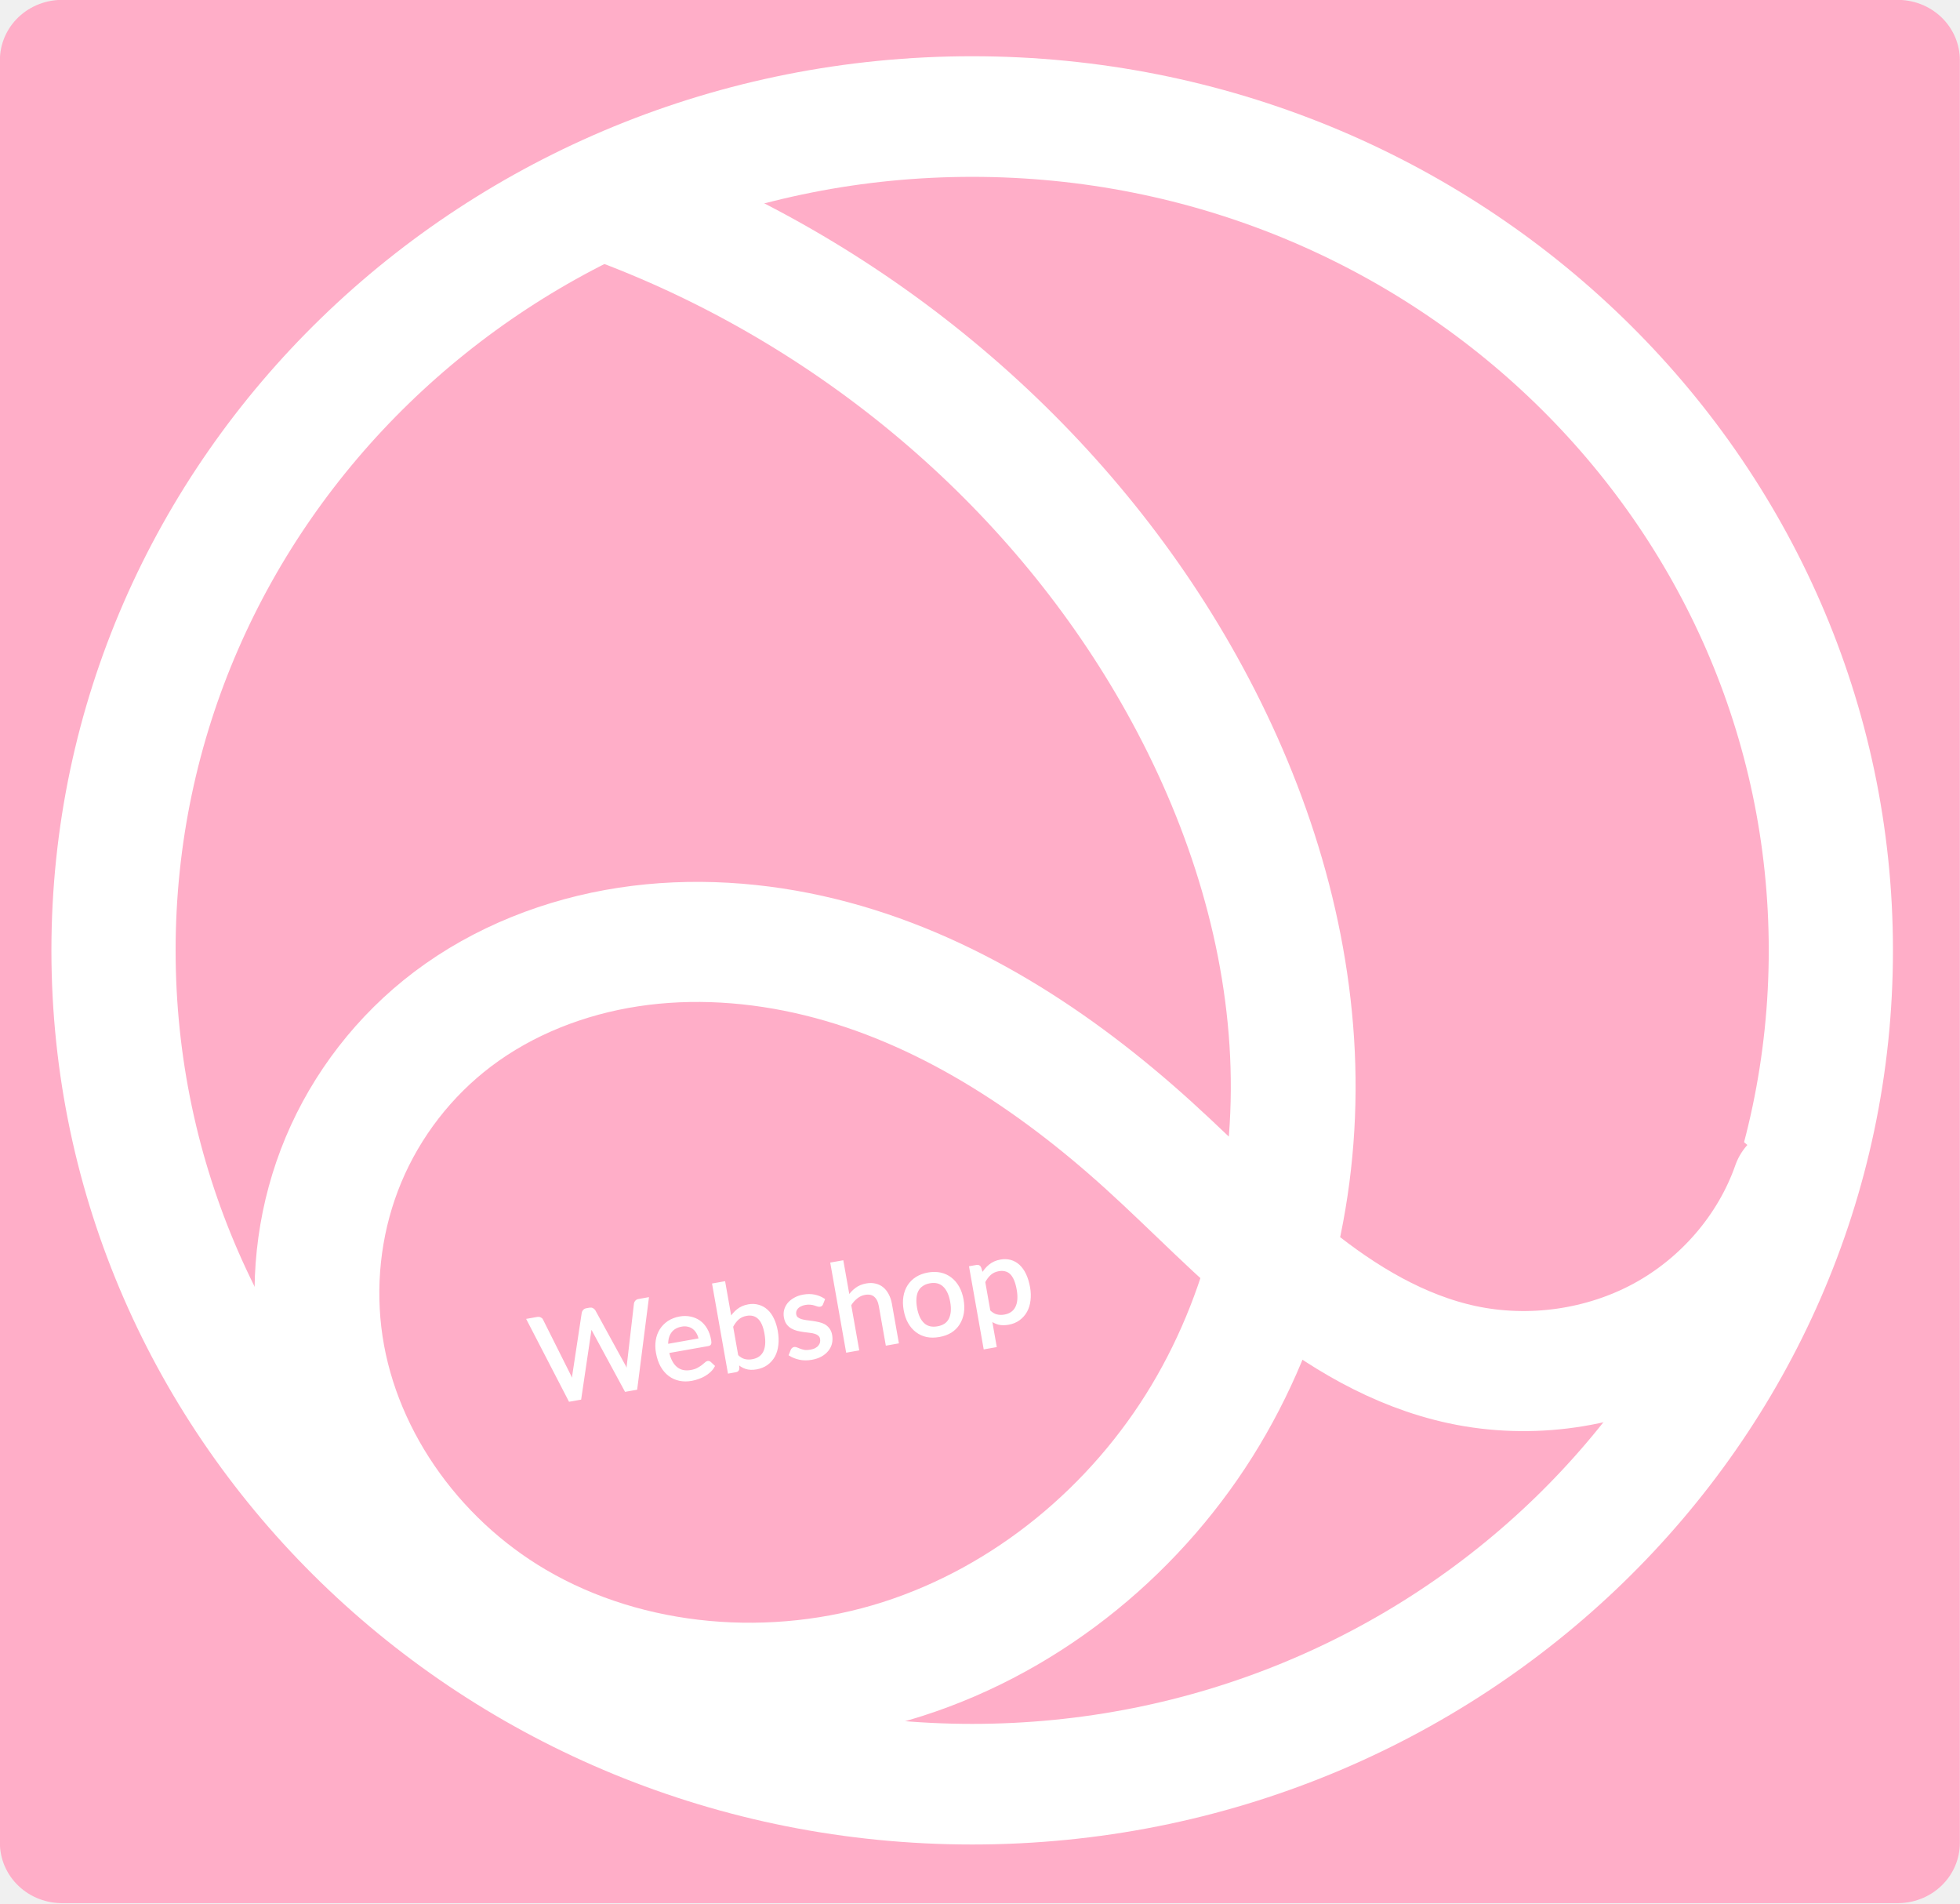
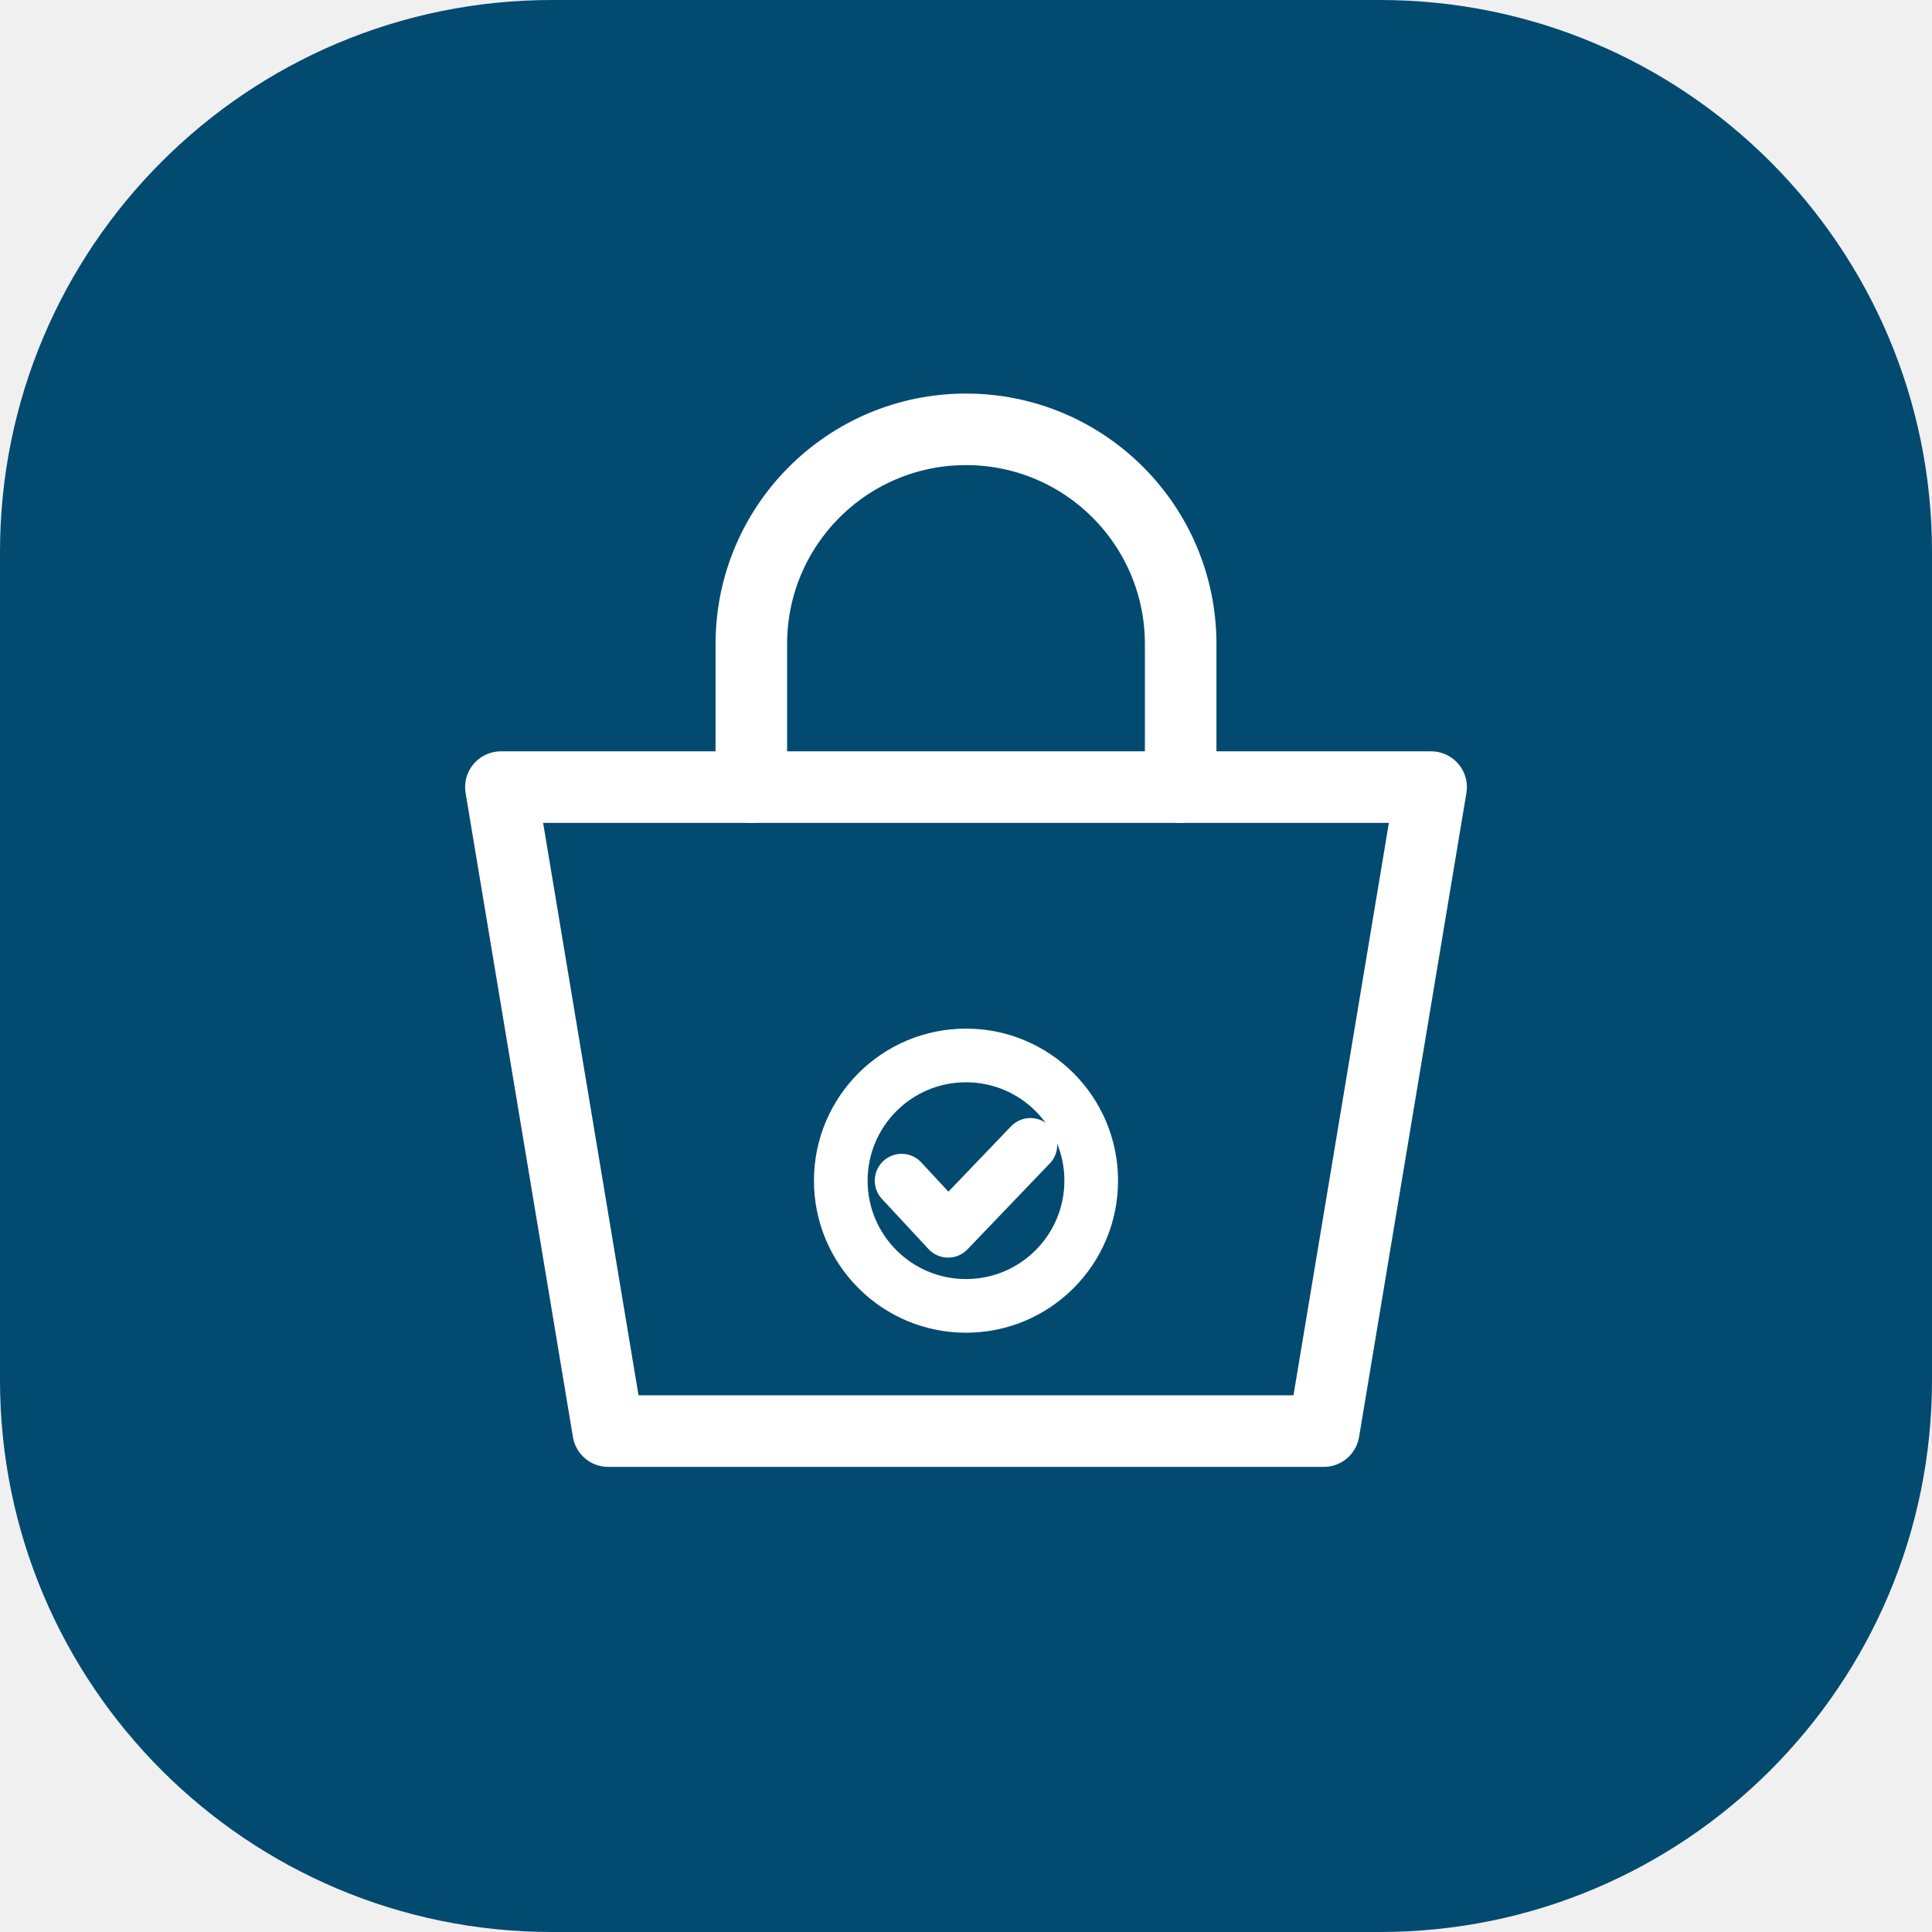
- <svg xmlns="http://www.w3.org/2000/svg" width="80.075mm" height="77.739mm" version="1.1" viewBox="0 0 80.075 77.739" id="svg2">
-   <defs id="defs2">
-     <rect x="54.679" y="116.791" width="140.113" height="26.614" id="rect3" />
-   </defs>
-   <g transform="translate(-101.33 -150.79)" id="g2" style="fill:#ffaec8;fill-opacity:1">
-     <g transform="matrix(.48387 0 0 .46976 85.495 54.406)" stroke-linecap="round" id="g1" style="fill:#ffaec8;fill-opacity:1">
-       <rect x="37.96" y="210.41" width="155" height="155" fill="#6195ff" stroke="#6195ff" stroke-linejoin="round" stroke-miterlimit="0" stroke-width="10.487" style="paint-order:normal;fill:#ffaec8;fill-opacity:1;stroke:#ffaec8;stroke-opacity:1" id="rect1" />
-       <circle cx="114.81" cy="287.81" r="72.5" fill="#6195ff" stroke="#fff" stroke-width="10.487" style="paint-order:normal;fill:#ffaec8;fill-opacity:1" id="circle1" />
-       <path transform="matrix(1.0092 0 0 1 13.541 169.9)" d="m71.06 53.205c19.502 7.654 36.18 22.289 46.302 40.632 5.436 9.851 9.032 20.805 9.723 32.035 0.69 11.23-1.608 22.733-7.23 32.479-5.622 9.746-14.654 17.624-25.33 21.177-10.676 3.553-22.927 2.558-32.537-3.292-8.789-5.351-15.11-14.759-16.264-24.983-0.577-5.112 0.105-10.37 2.027-15.142 1.923-4.772 5.088-9.046 9.134-12.224 4.236-3.328 9.386-5.426 14.706-6.269 5.321-0.842 10.805-0.451 16.025 0.879 10.44 2.661 19.634 8.964 27.477 16.351 3.995 3.763 7.705 7.835 11.91 11.363 4.205 3.527 9.002 6.535 14.36 7.725 5.686 1.263 11.827 0.349 16.899-2.514 5.072-2.864 9.027-7.651 10.882-13.172" fill="none" stroke="#fff" stroke-width="10.44" id="path1" style="fill:#ffaec8;fill-opacity:1" />
-     </g>
-   </g>
-   <text xml:space="preserve" transform="matrix(0.2605293,-0.04613077,0.04613077,0.2605293,1.676302,24.97781)" id="text2" style="font-style:normal;font-variant:normal;font-weight:normal;font-stretch:normal;font-size:18.667px;font-family:Lato;-inkscape-font-specification:'Lato, Normal';font-variant-ligatures:normal;font-variant-caps:normal;font-variant-numeric:normal;font-variant-east-asian:normal;white-space:pre;shape-inside:url(#rect3);display:inline;fill:#ffffff;fill-opacity:1;stroke:#ffffff;stroke-width:0.378;stroke-dasharray:none;stroke-opacity:1">
-     <tspan x="54.68" y="134.151" id="tspan1">Webshop</tspan>
-   </text>
+ <svg xmlns="http://www.w3.org/2000/svg" width="54" height="54" viewBox="0 0 54 54" fill="none">
+   <path d="M38.571 0H15.429C6.908 0 0 6.908 0 15.429V38.571C0 47.092 6.908 54 15.429 54H38.571C47.092 54 54 47.092 54 38.571V15.429C54 6.908 47.092 0 38.571 0Z" fill="#024a70" />
+   <path d="M14 22h26l-3 18H17L14 22Z" stroke="white" stroke-width="2" fill="none" stroke-linejoin="round" />
+   <path d="M21 22v-4a6 6 0 0 1 12 0v4" stroke="white" stroke-width="2" fill="none" stroke-linecap="round" />
+   <circle cx="27" cy="33" r="3.5" stroke="white" stroke-width="1.5" fill="none" />
+   <path d="M25.2 33l1.3 1.4 2.3-2.4" stroke="white" stroke-width="1.5" stroke-linecap="round" stroke-linejoin="round" />
</svg>
